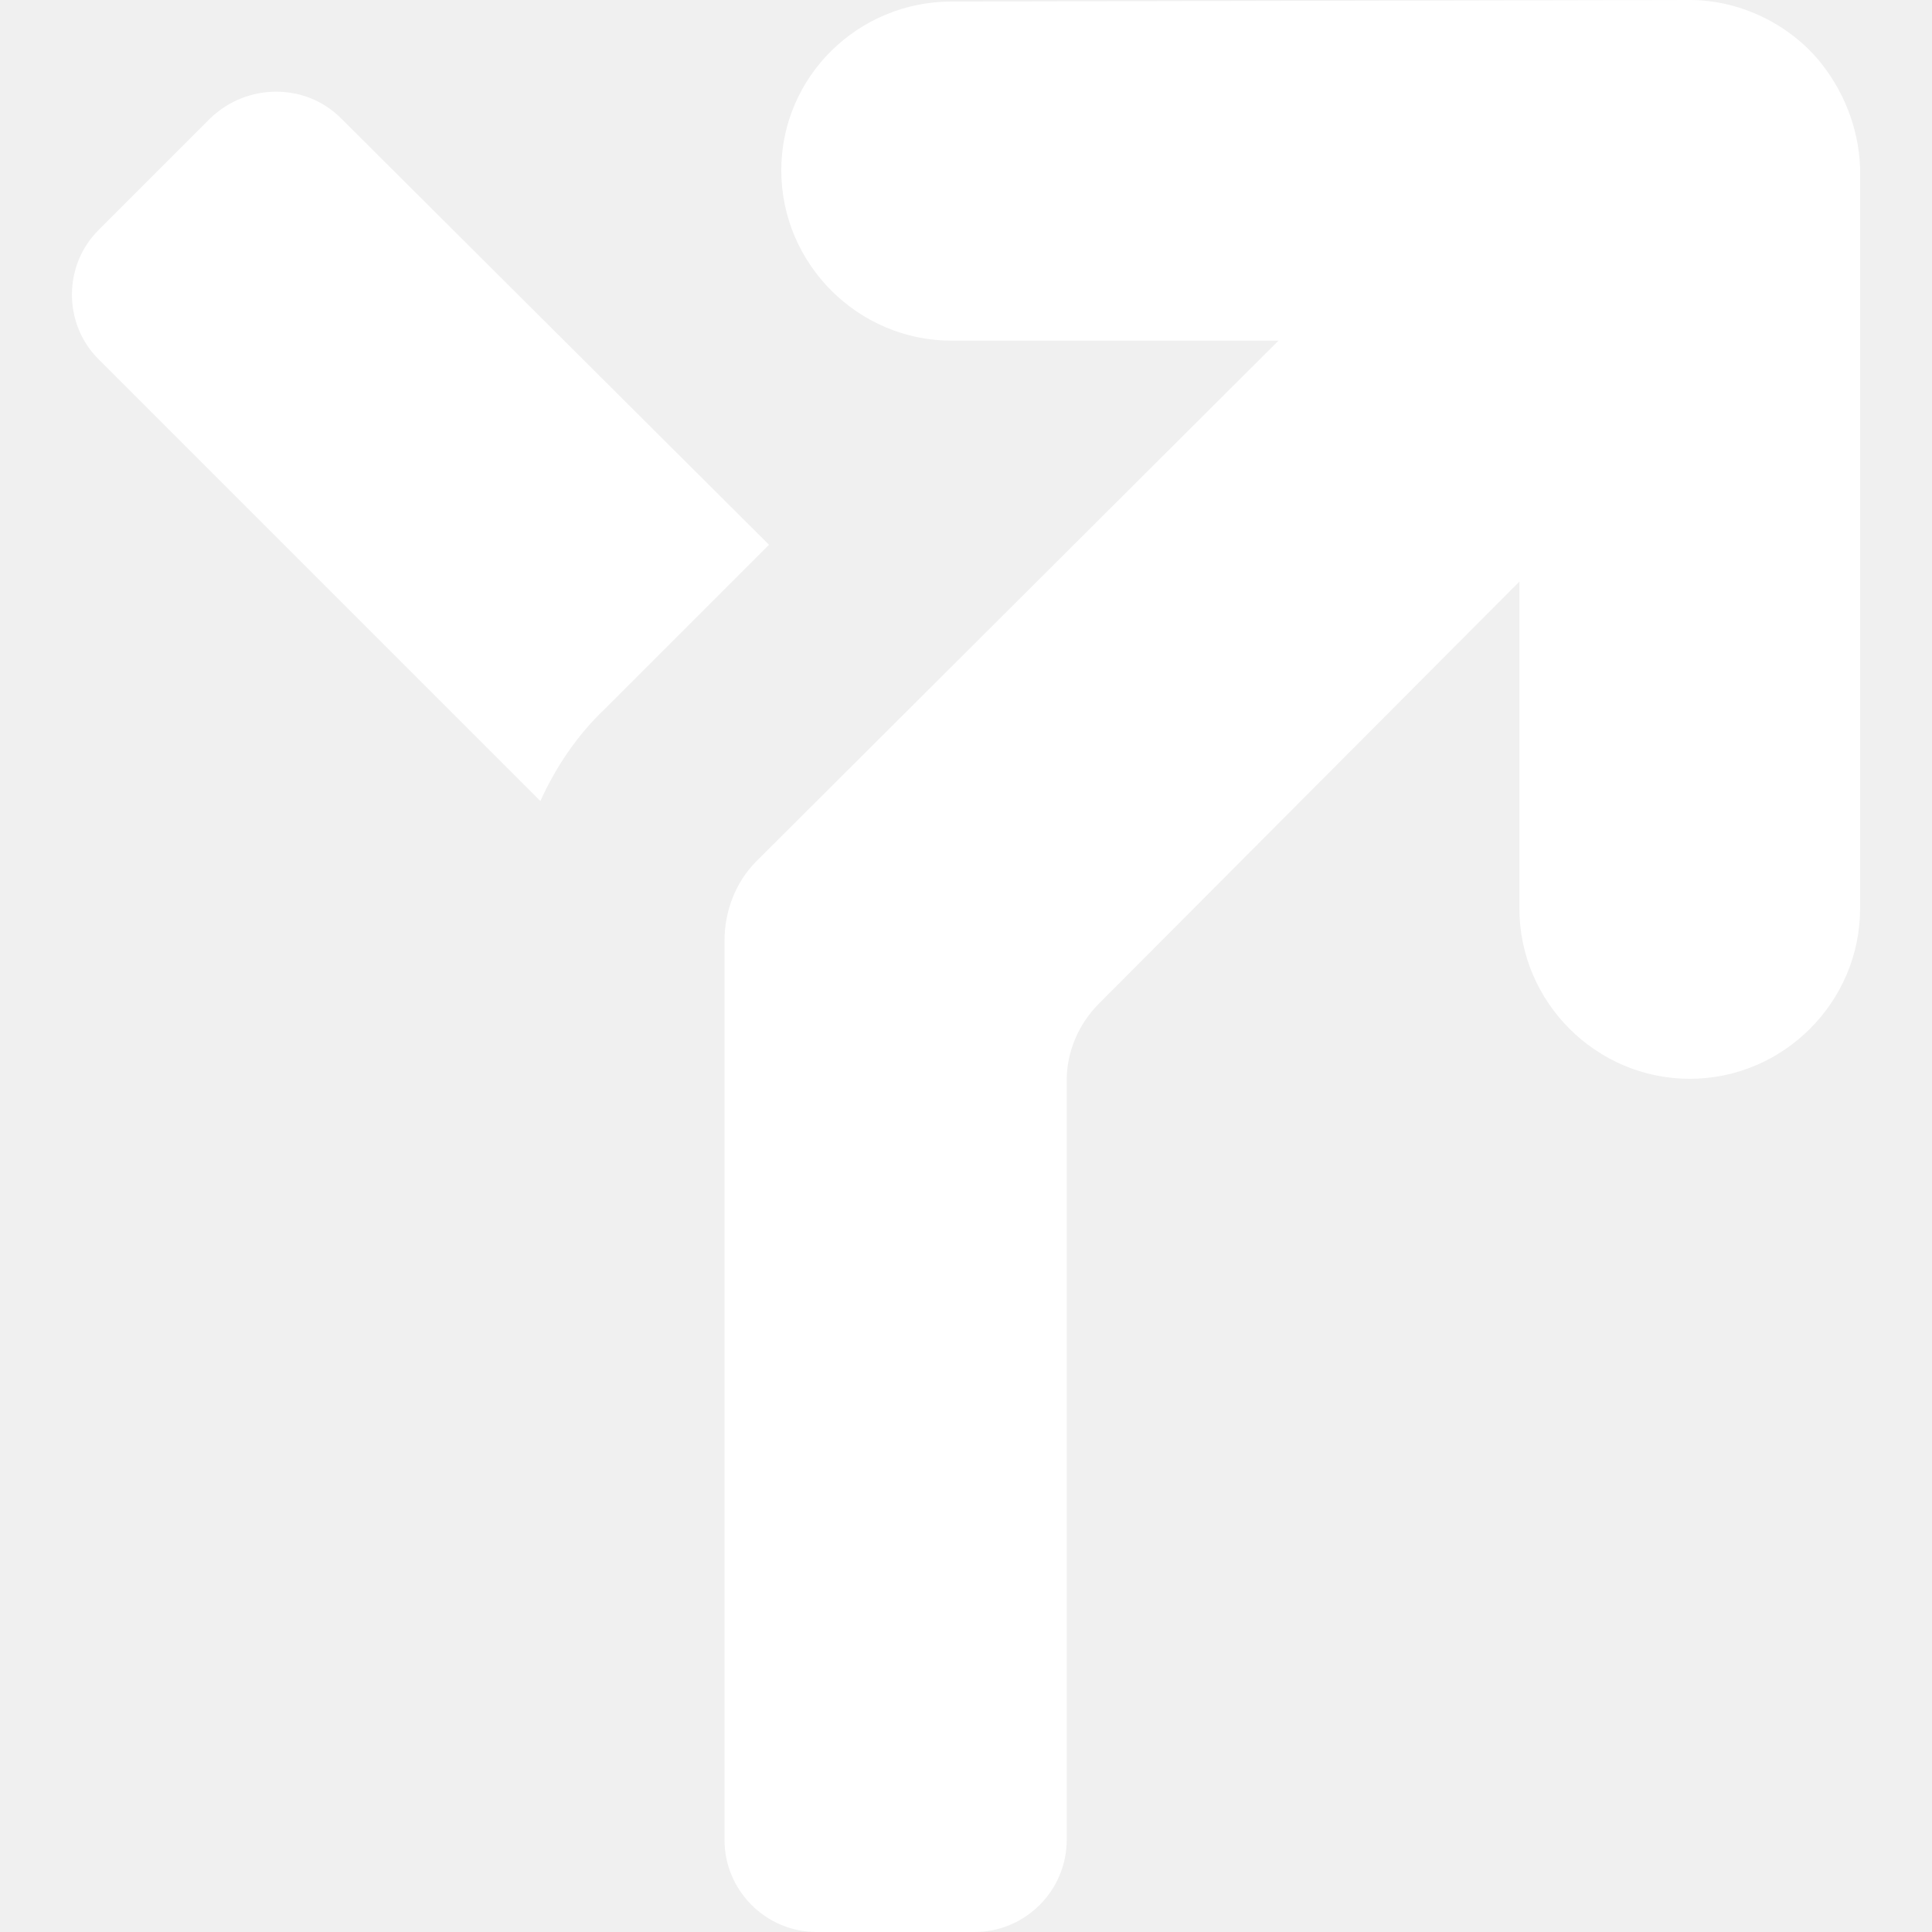
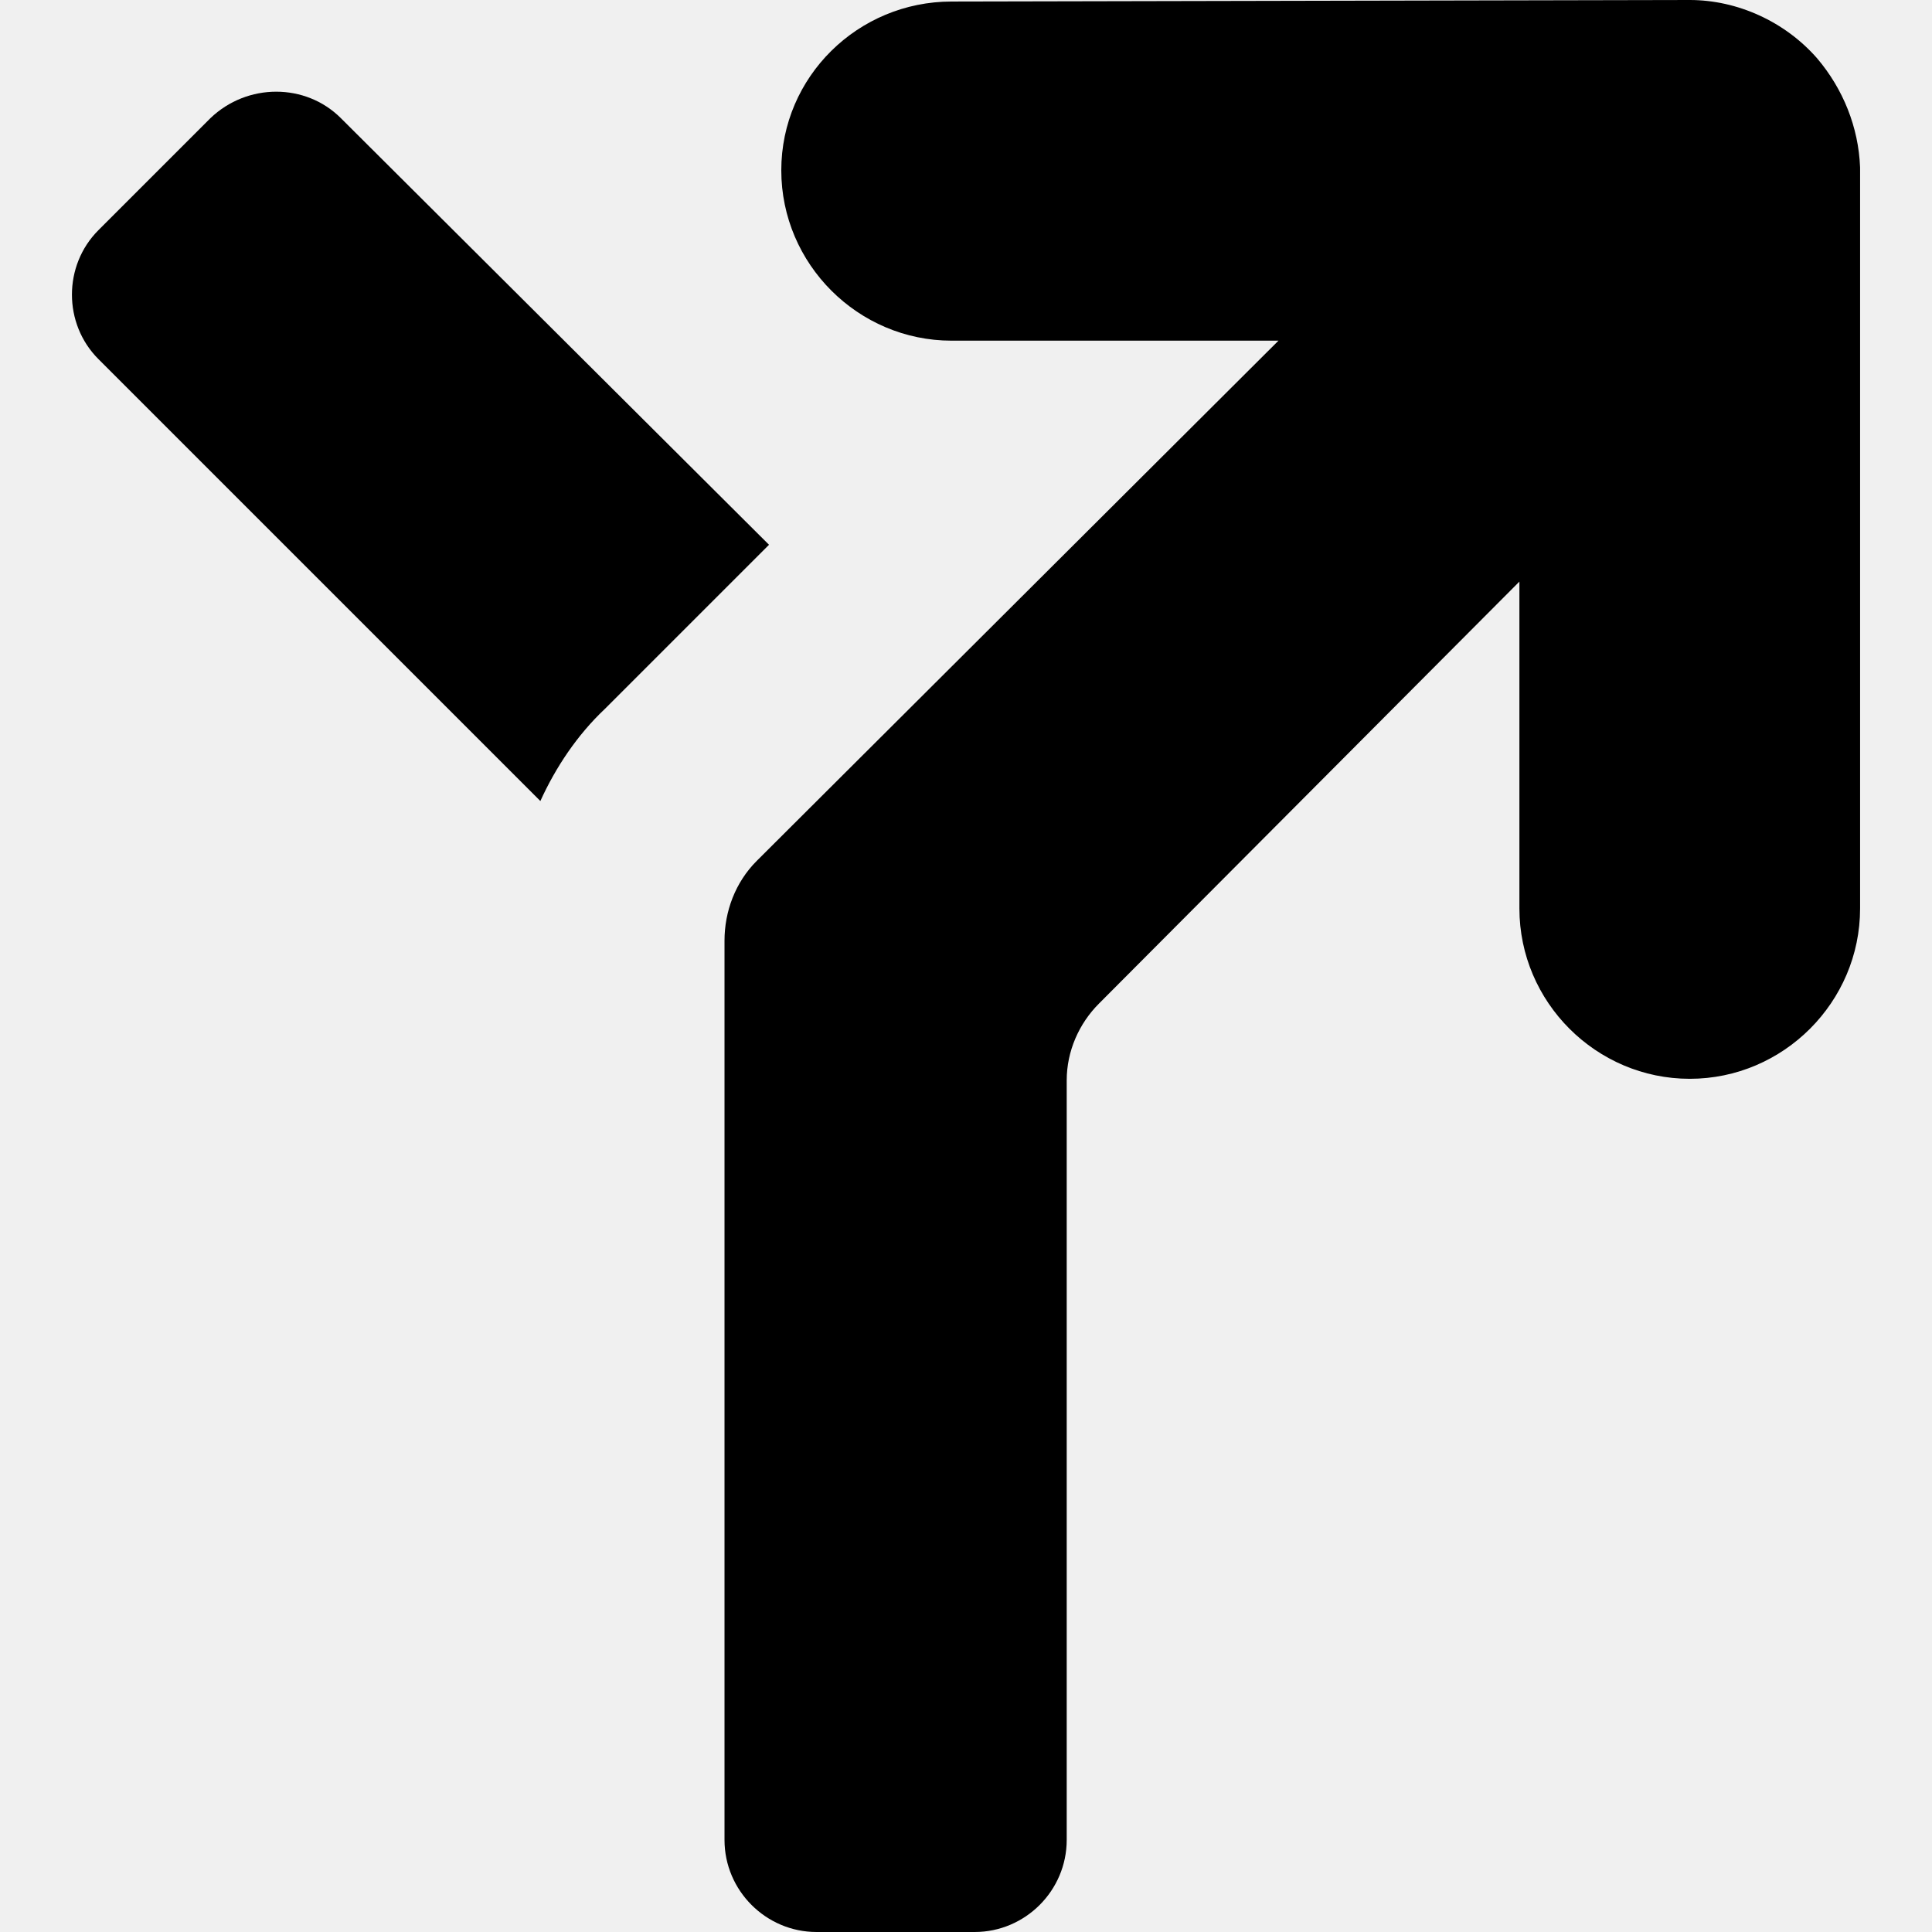
- <svg xmlns="http://www.w3.org/2000/svg" version="1.1" id="Capa_1" x="0px" y="0px" width="125.9px" height="125.9px" viewBox="0 0 125.9 125.9" style="enable-background:new 0 0 125.9 125.9;" xml:space="preserve" fill="#fff">
+ <svg xmlns="http://www.w3.org/2000/svg" version="1.1" id="turning-to-right" x="0px" y="0px" viewBox="0 0 125.9 125.9" style="enable-background:new 0 0 125.9 125.9;" xml:space="preserve">
  <g>
    <path d="M6.413,23.4l28.8,28.8c1-2.2,2.4-4.3,4.2-6l10.7-10.7l-27.9-27.8c-2.3-2.3-6.1-2.3-8.5,0l-7.3,7.3   C4.113,17.3,4.113,21.1,6.413,23.4z" />
    <path d="M121.213,10.9c-0.1-2.6-1.1-5.1-2.8-7.1c-2.1-2.4-5.2-3.8-8.3-3.8l-48.1,0.1c-6.1,0-11.1,4.9-11.1,11s5,11.1,11.1,11.1   h21.3l-34,33.9c-1.4,1.4-2.1,3.3-2.1,5.2c0,0.1,0,0.2,0,0.2v58.4c0,3.3,2.7,6,6,6h10.3c3.3,0,6-2.7,6-6V70.4   c0-1.9,0.801-3.7,2.101-5l27.399-27.5v21.3c0,6.101,5,11.101,11.101,11.101c6.1,0,11.1-5,11.1-11.101V11.1   C121.213,11.1,121.213,11,121.213,10.9z" />
  </g>
  <g>
</g>
  <g>
</g>
  <g>
</g>
  <g>
</g>
  <g>
</g>
  <g>
</g>
  <g>
</g>
  <g>
</g>
  <g>
</g>
  <g>
</g>
  <g>
</g>
  <g>
</g>
  <g>
</g>
  <g>
</g>
  <g>
</g>
</svg>
